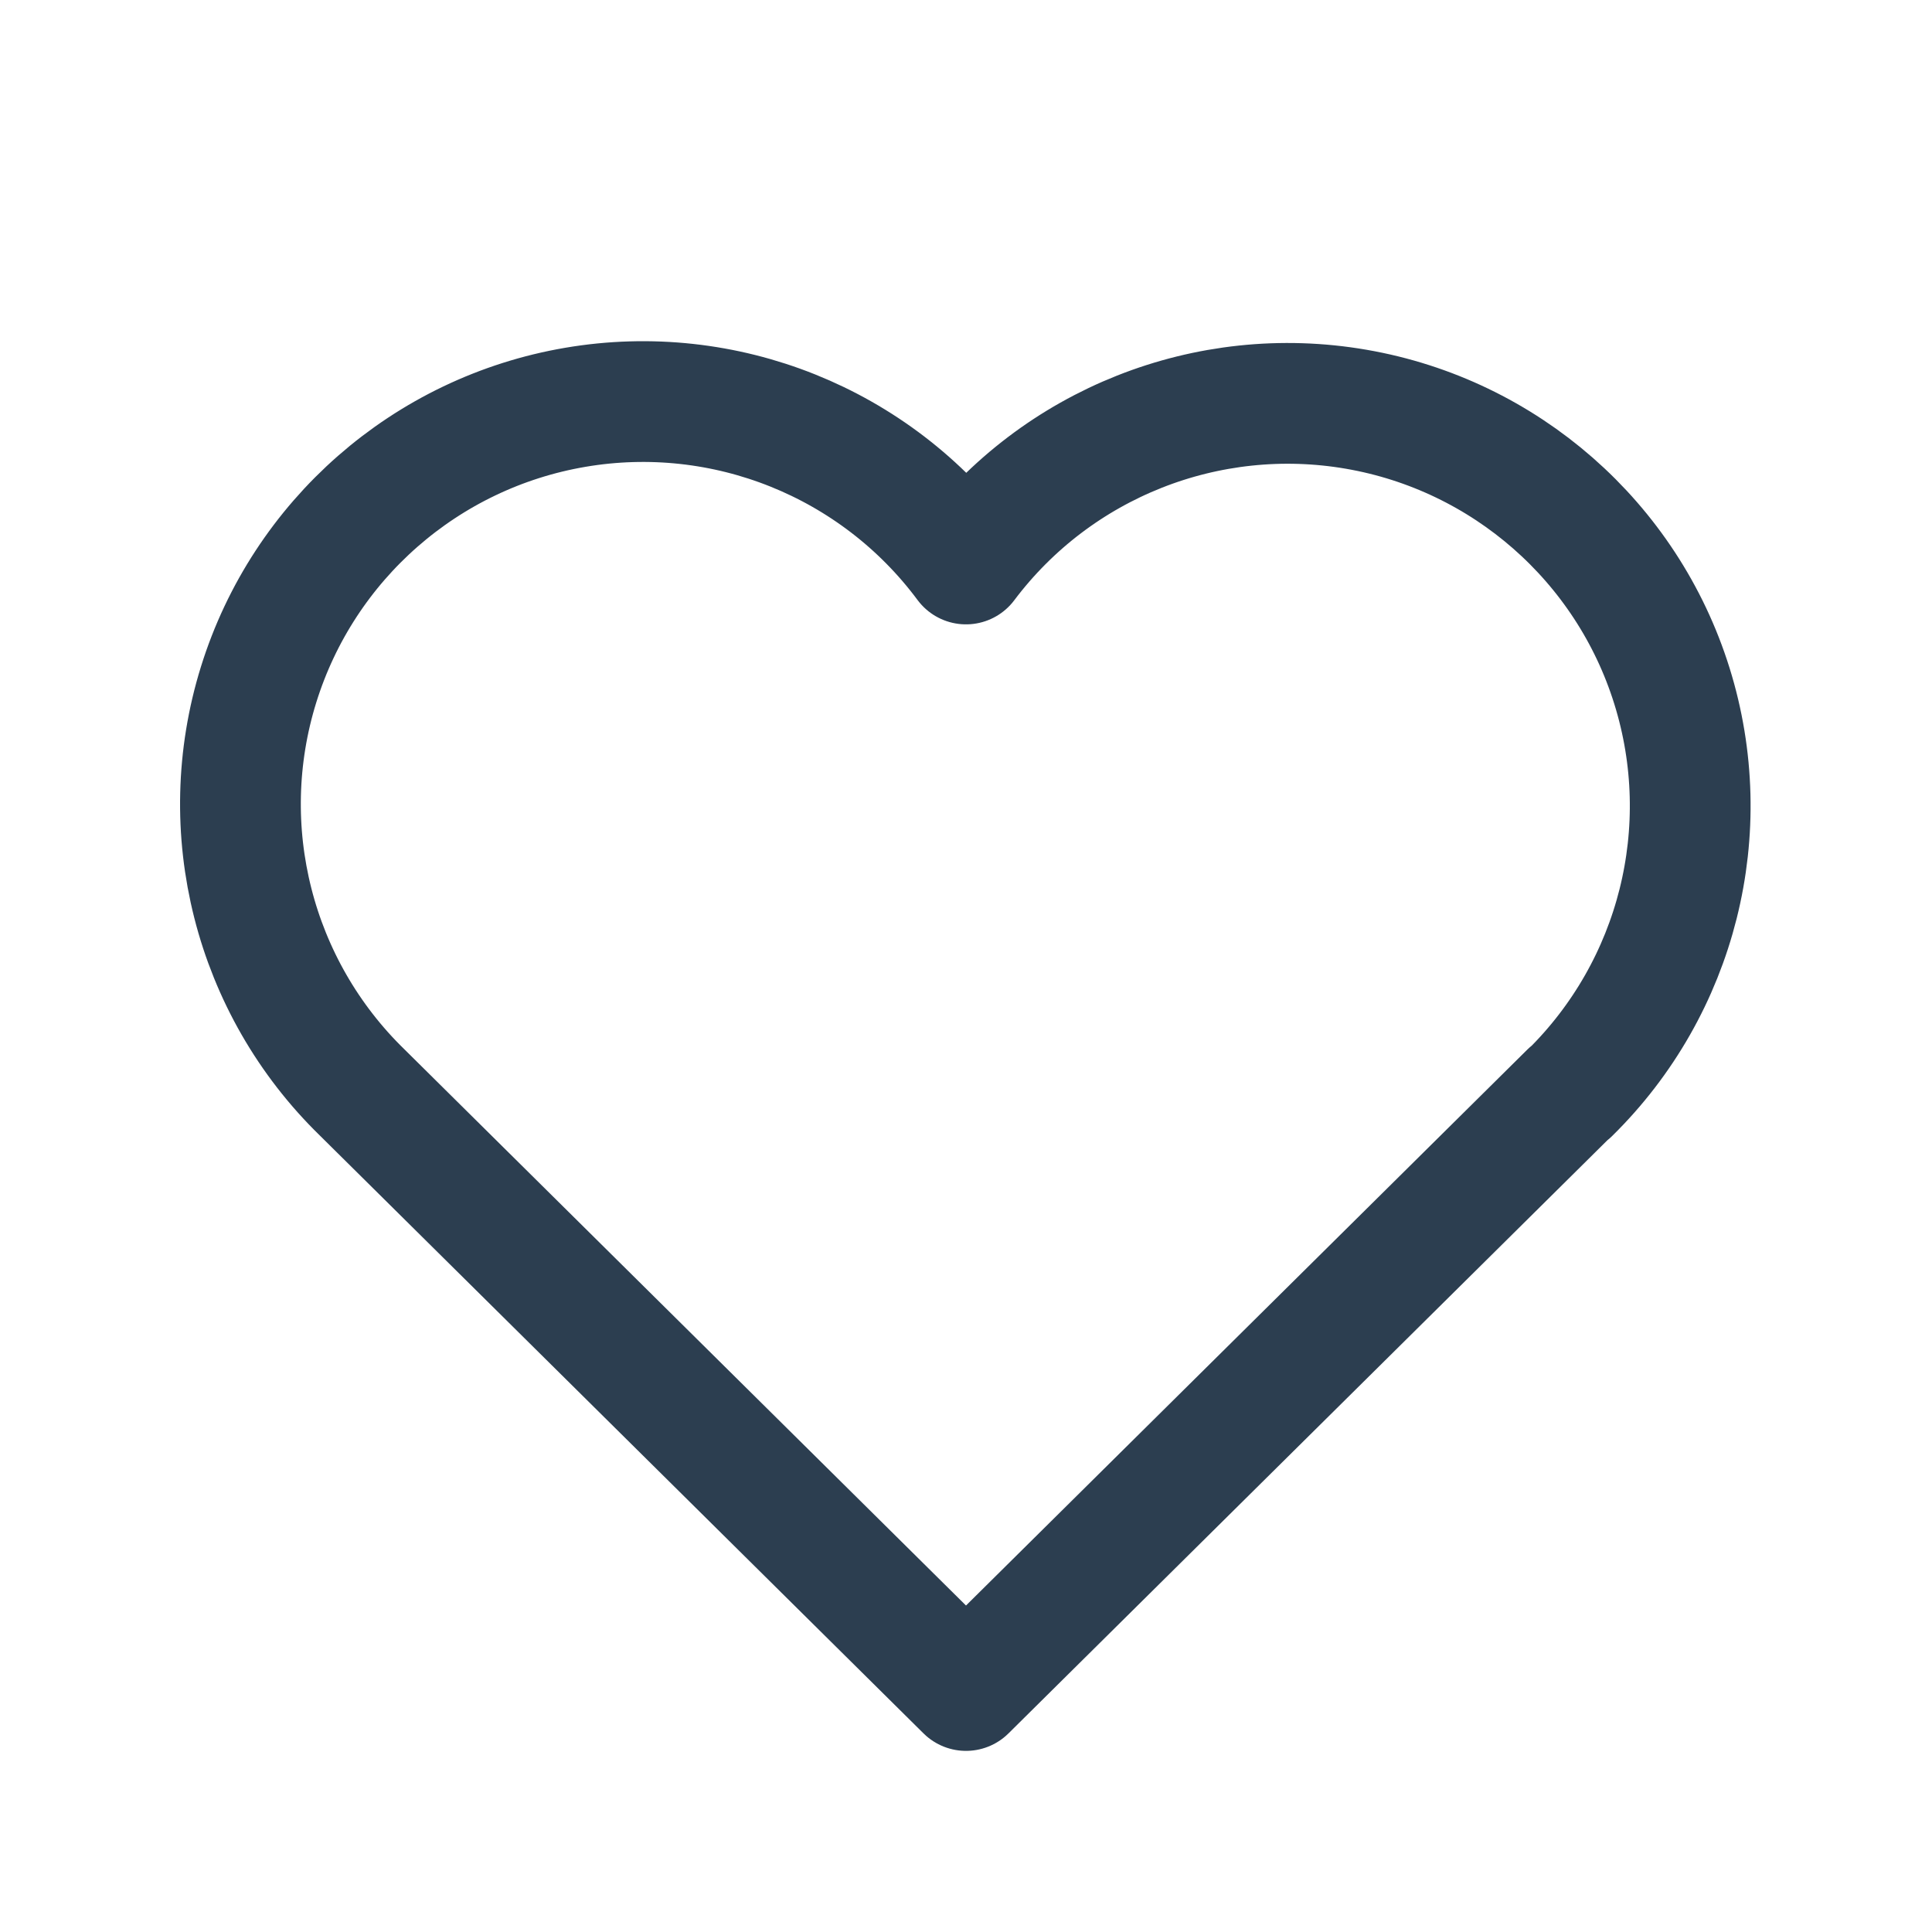
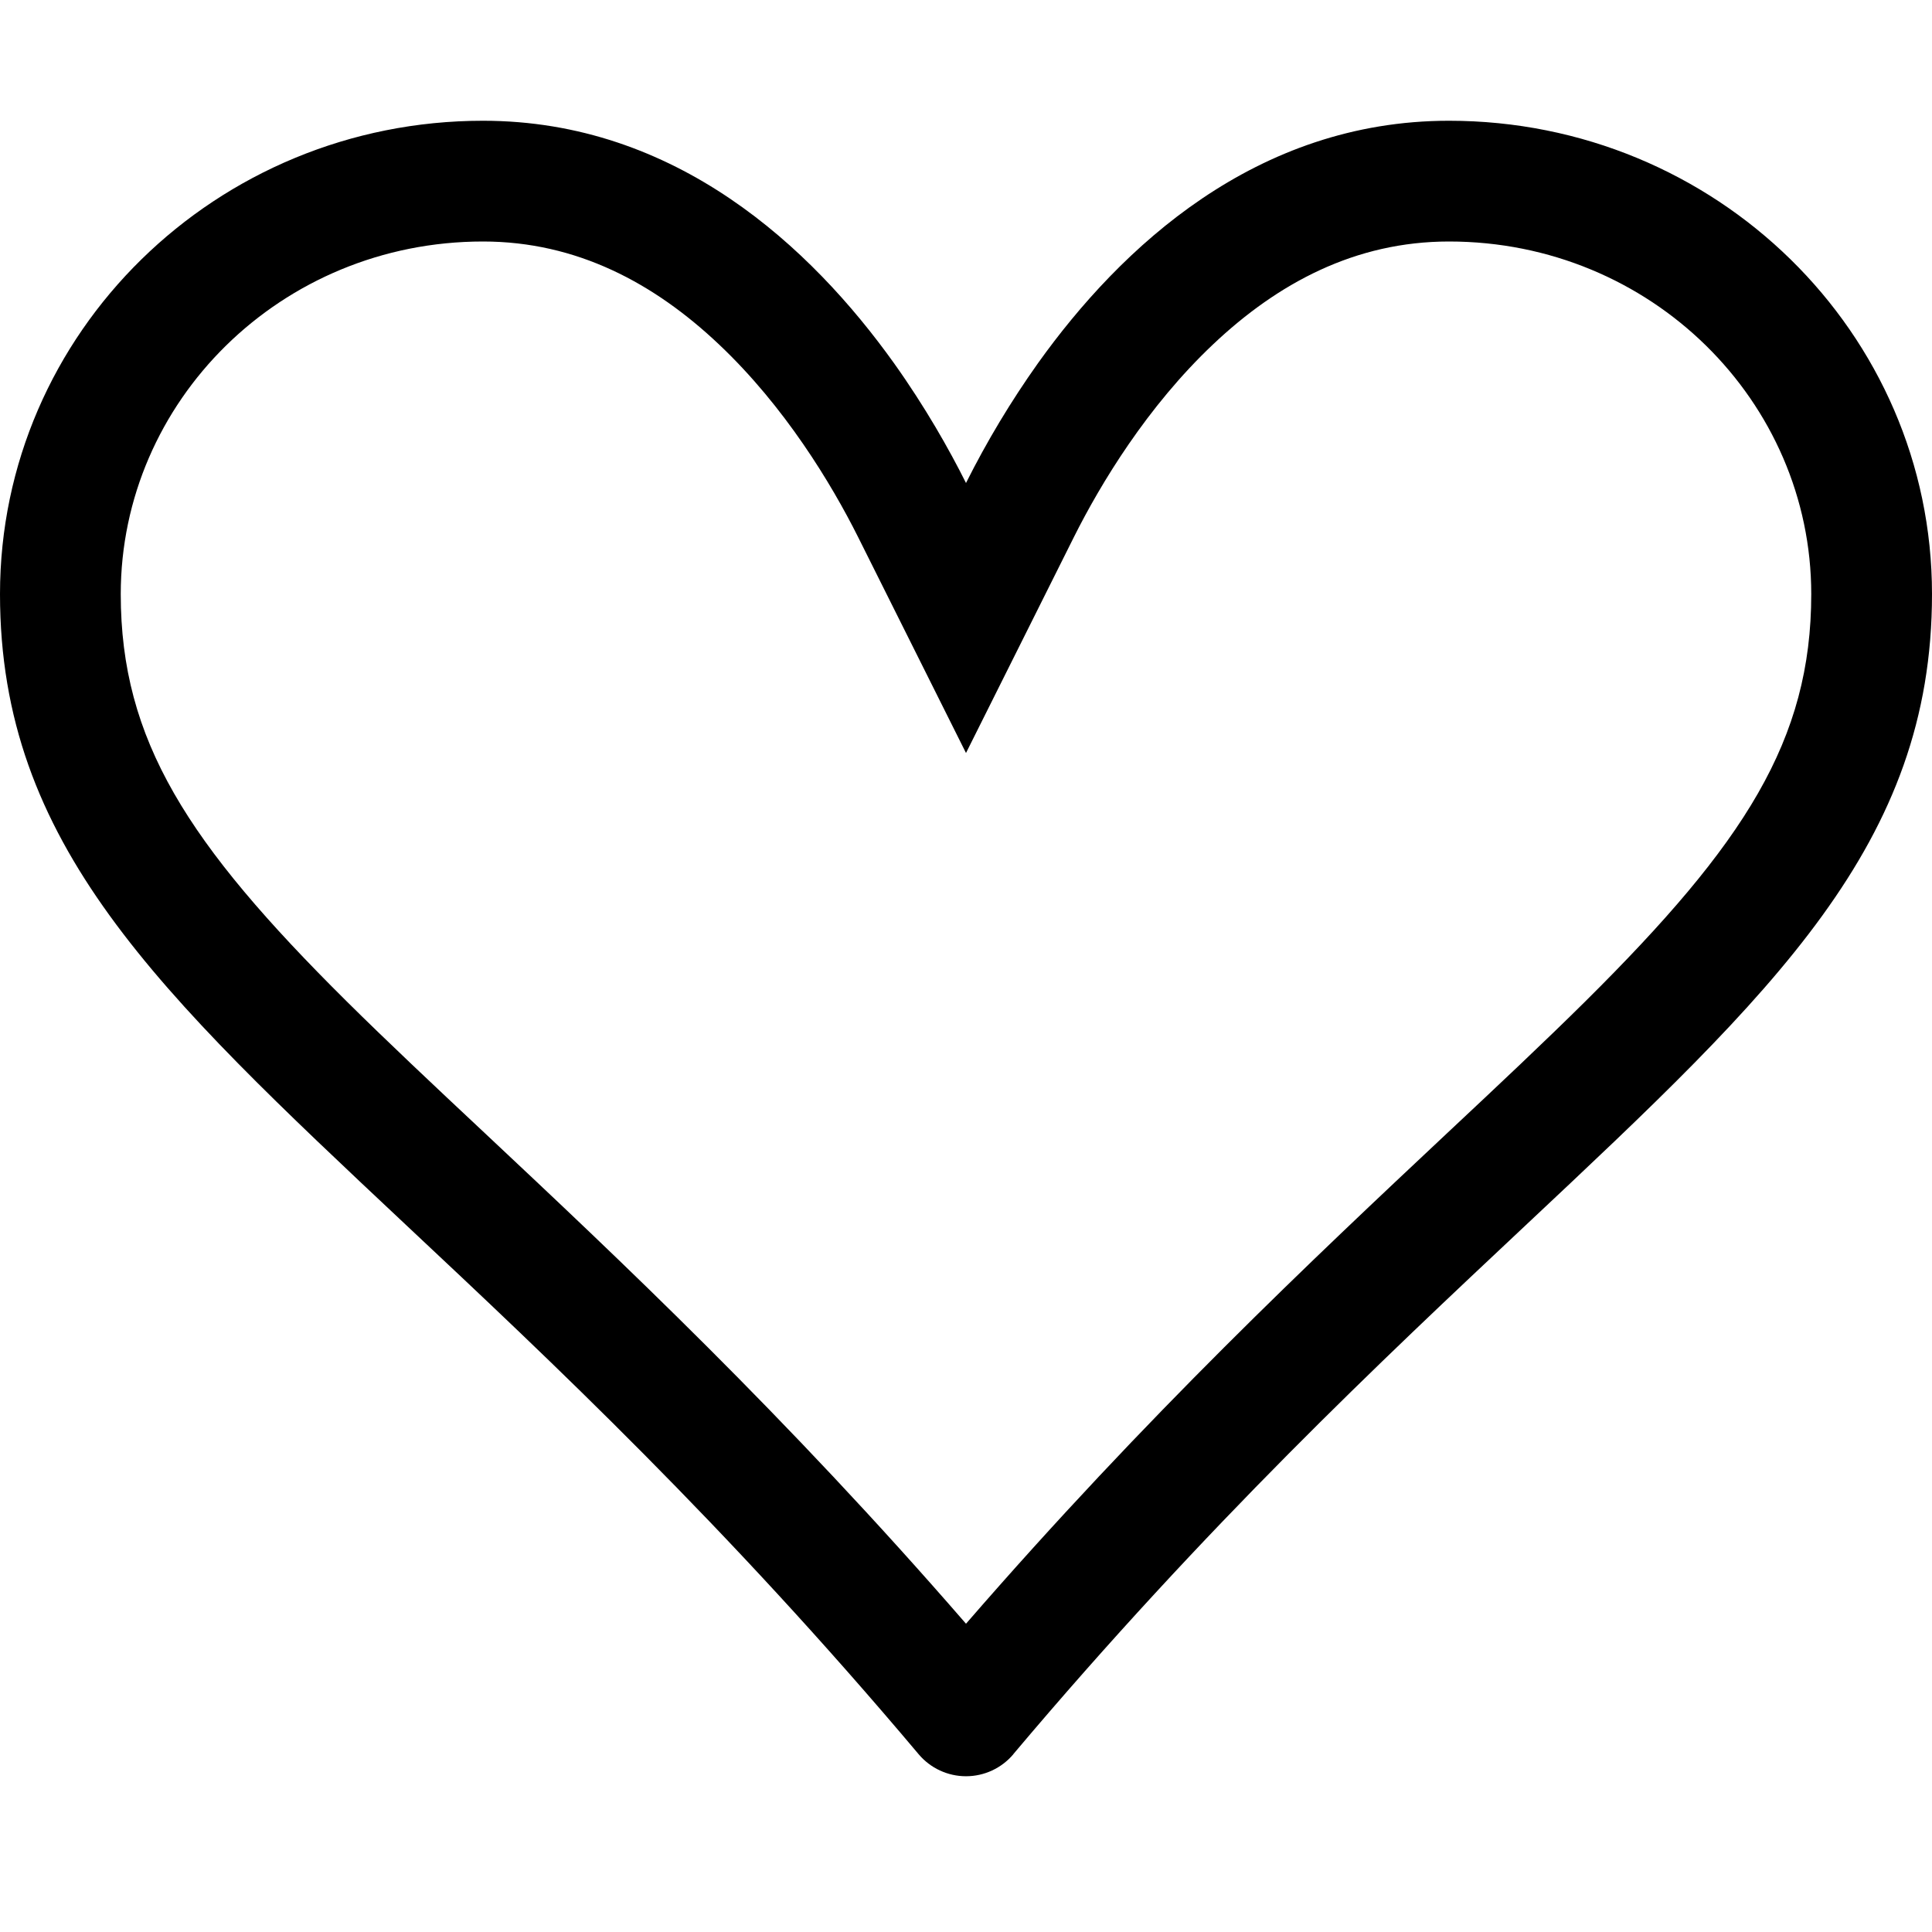
- <svg xmlns="http://www.w3.org/2000/svg" class="icon icon-tabler icon-tabler-heart" width="44" height="44" viewBox="0 0 24 24" stroke-width="1.5" stroke="#2c3e50" fill="none" stroke-linecap="round" stroke-linejoin="round">
-   <path stroke="none" d="M0 0h24v24H0z" fill="none" />
-   <path d="M19.5 13.572l-7.5 7.428l-7.5 -7.428m0 0a5 5 0 1 1 7.5 -6.566a5 5 0 1 1 7.5 6.572" />
+ <svg xmlns="http://www.w3.org/2000/svg" width="16" height="16" fill="currentColor" class="bi bi-suit-heart" viewBox="0 0 16 16">
+   <path d="m8 6.236-.894-1.789c-.222-.443-.607-1.08-1.152-1.595C5.418 2.345 4.776 2 4 2 2.324 2 1 3.326 1 4.92c0 1.211.554 2.066 1.868 3.37.337.334.721.695 1.146 1.093C5.122 10.423 6.5 11.717 8 13.447c1.5-1.73 2.878-3.024 3.986-4.064.425-.398.81-.76 1.146-1.093C14.446 6.986 15 6.131 15 4.92 15 3.326 13.676 2 12 2c-.777 0-1.418.345-1.954.852-.545.515-.93 1.152-1.152 1.595L8 6.236zm.392 8.292a.513.513 0 0 1-.784 0c-1.601-1.902-3.05-3.262-4.243-4.381C1.3 8.208 0 6.989 0 4.92 0 2.755 1.79 1 4 1c1.6 0 2.719 1.05 3.404 2.008.26.365.458.716.596.992a7.55 7.55 0 0 1 .596-.992C9.281 2.049 10.4 1 12 1c2.21 0 4 1.755 4 3.92 0 2.069-1.3 3.288-3.365 5.227-1.193 1.12-2.642 2.48-4.243 4.38z" />
</svg>
